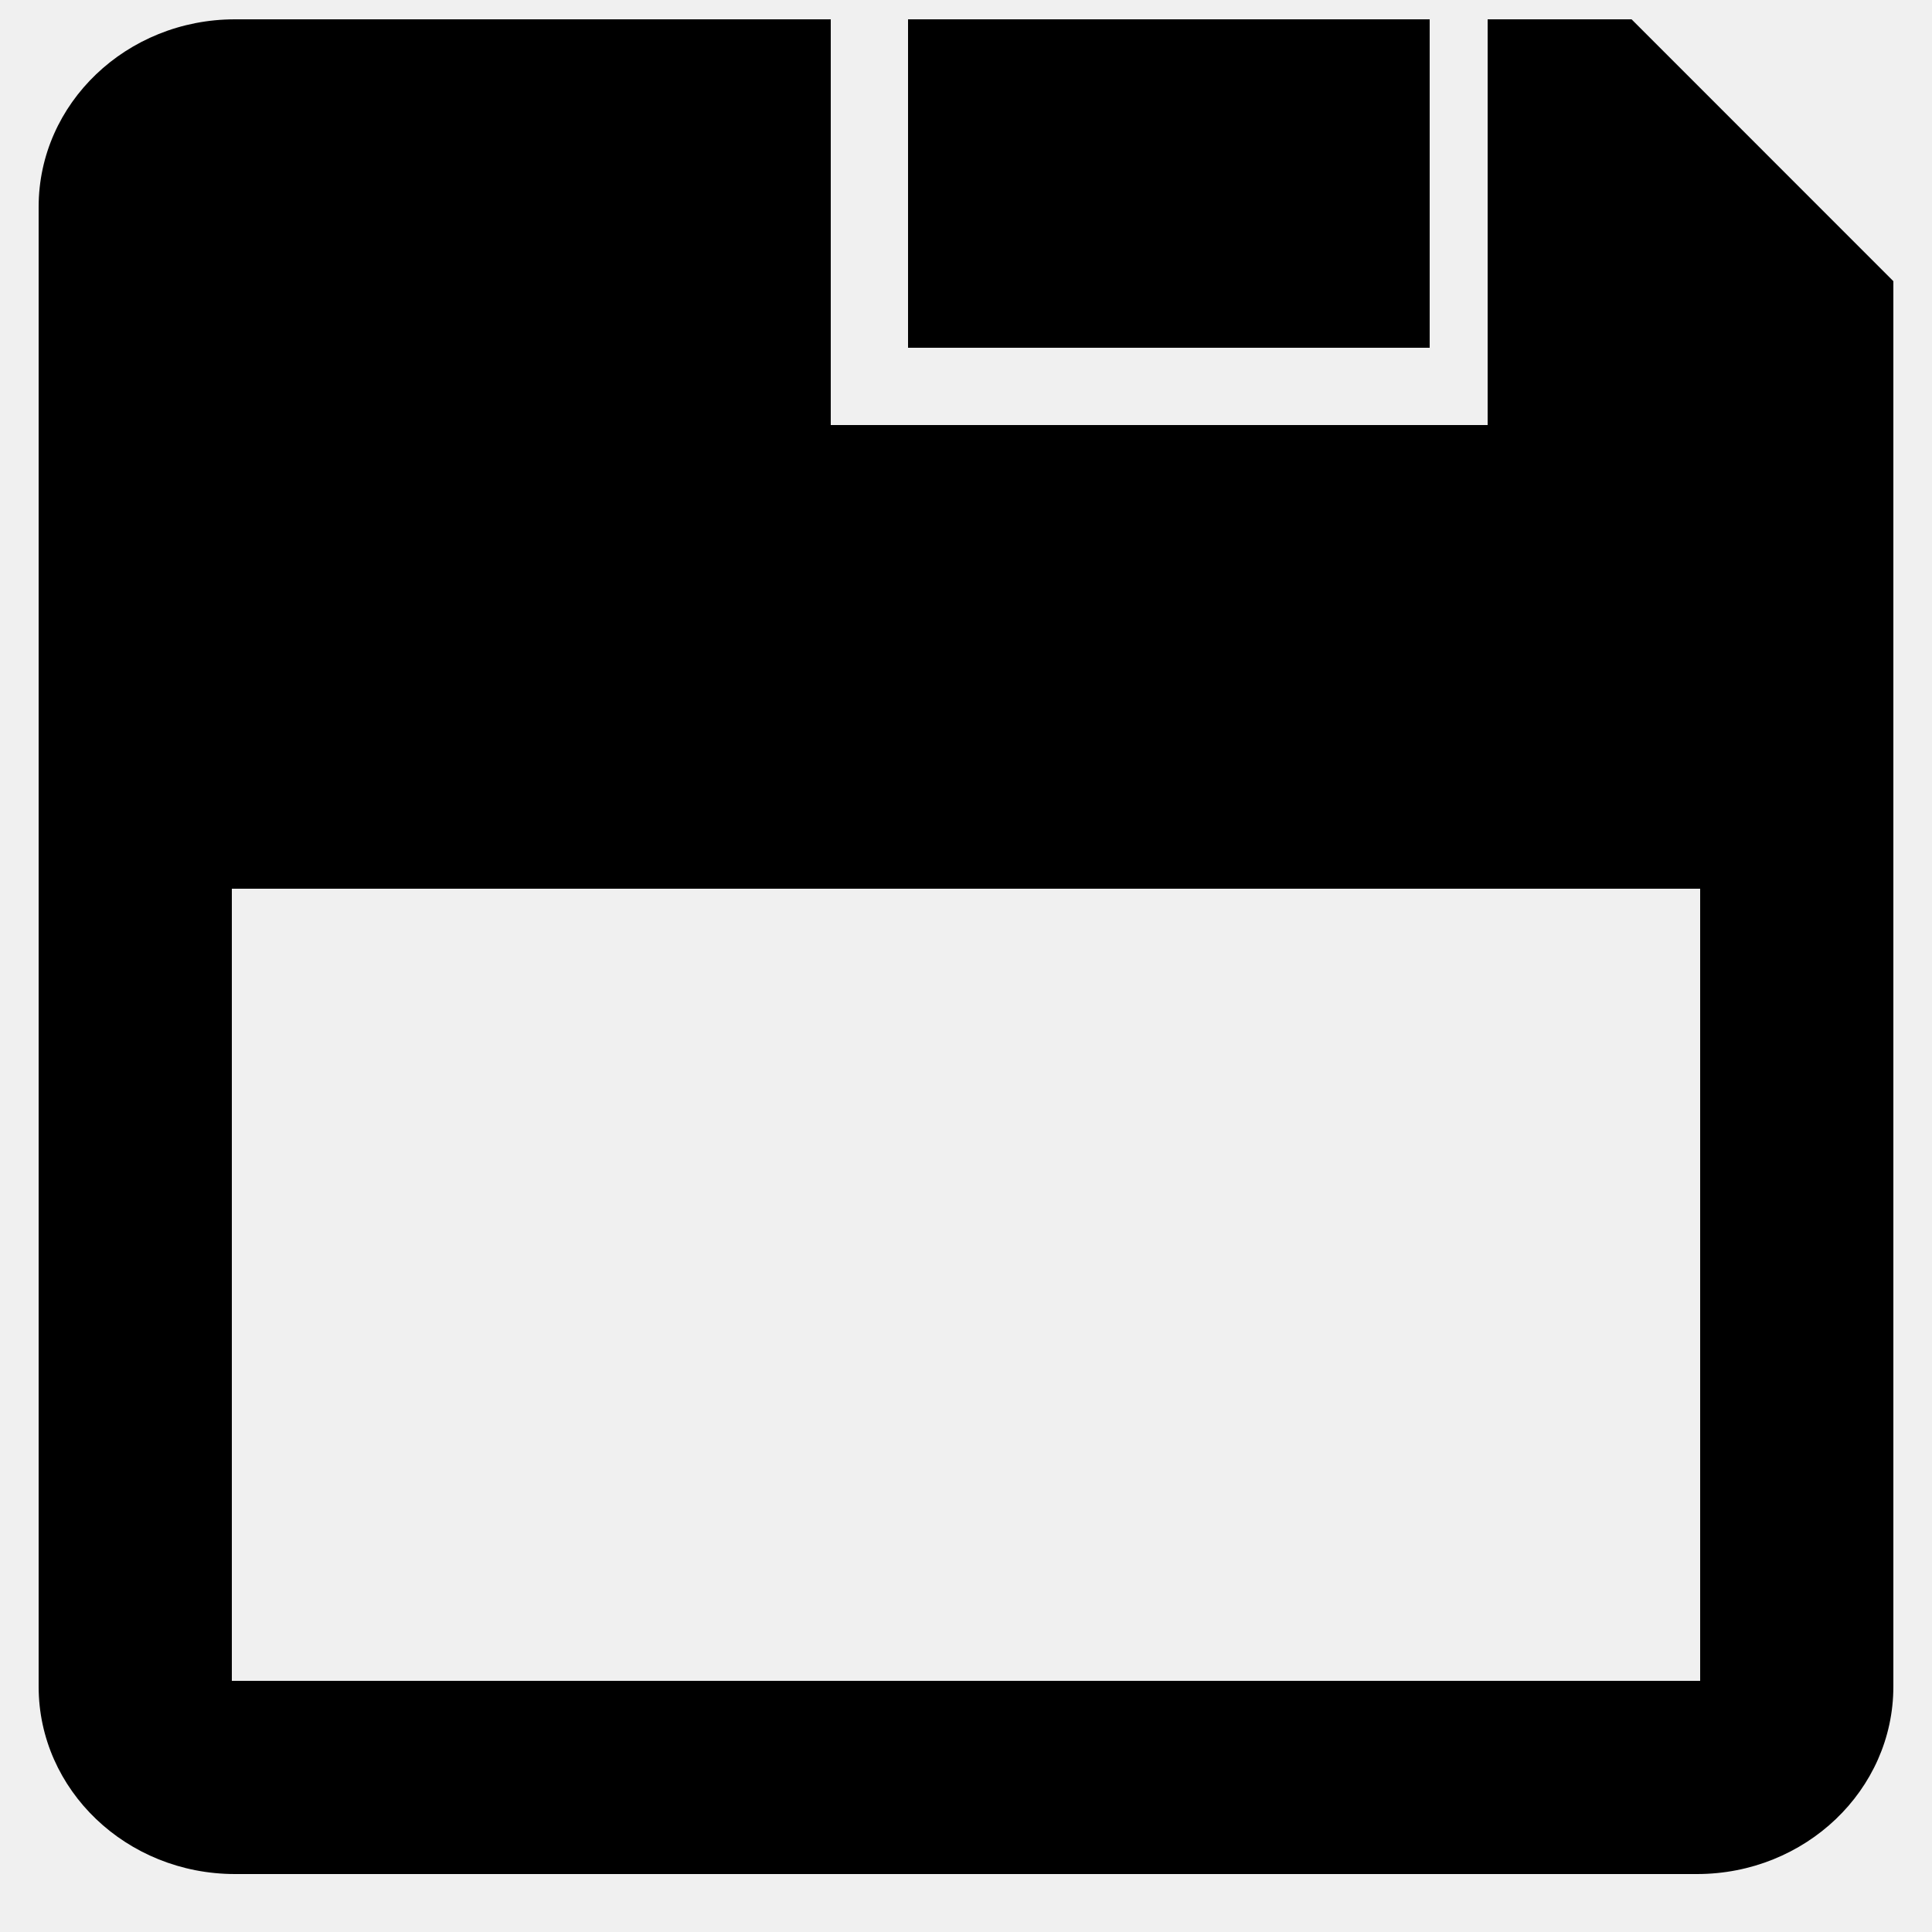
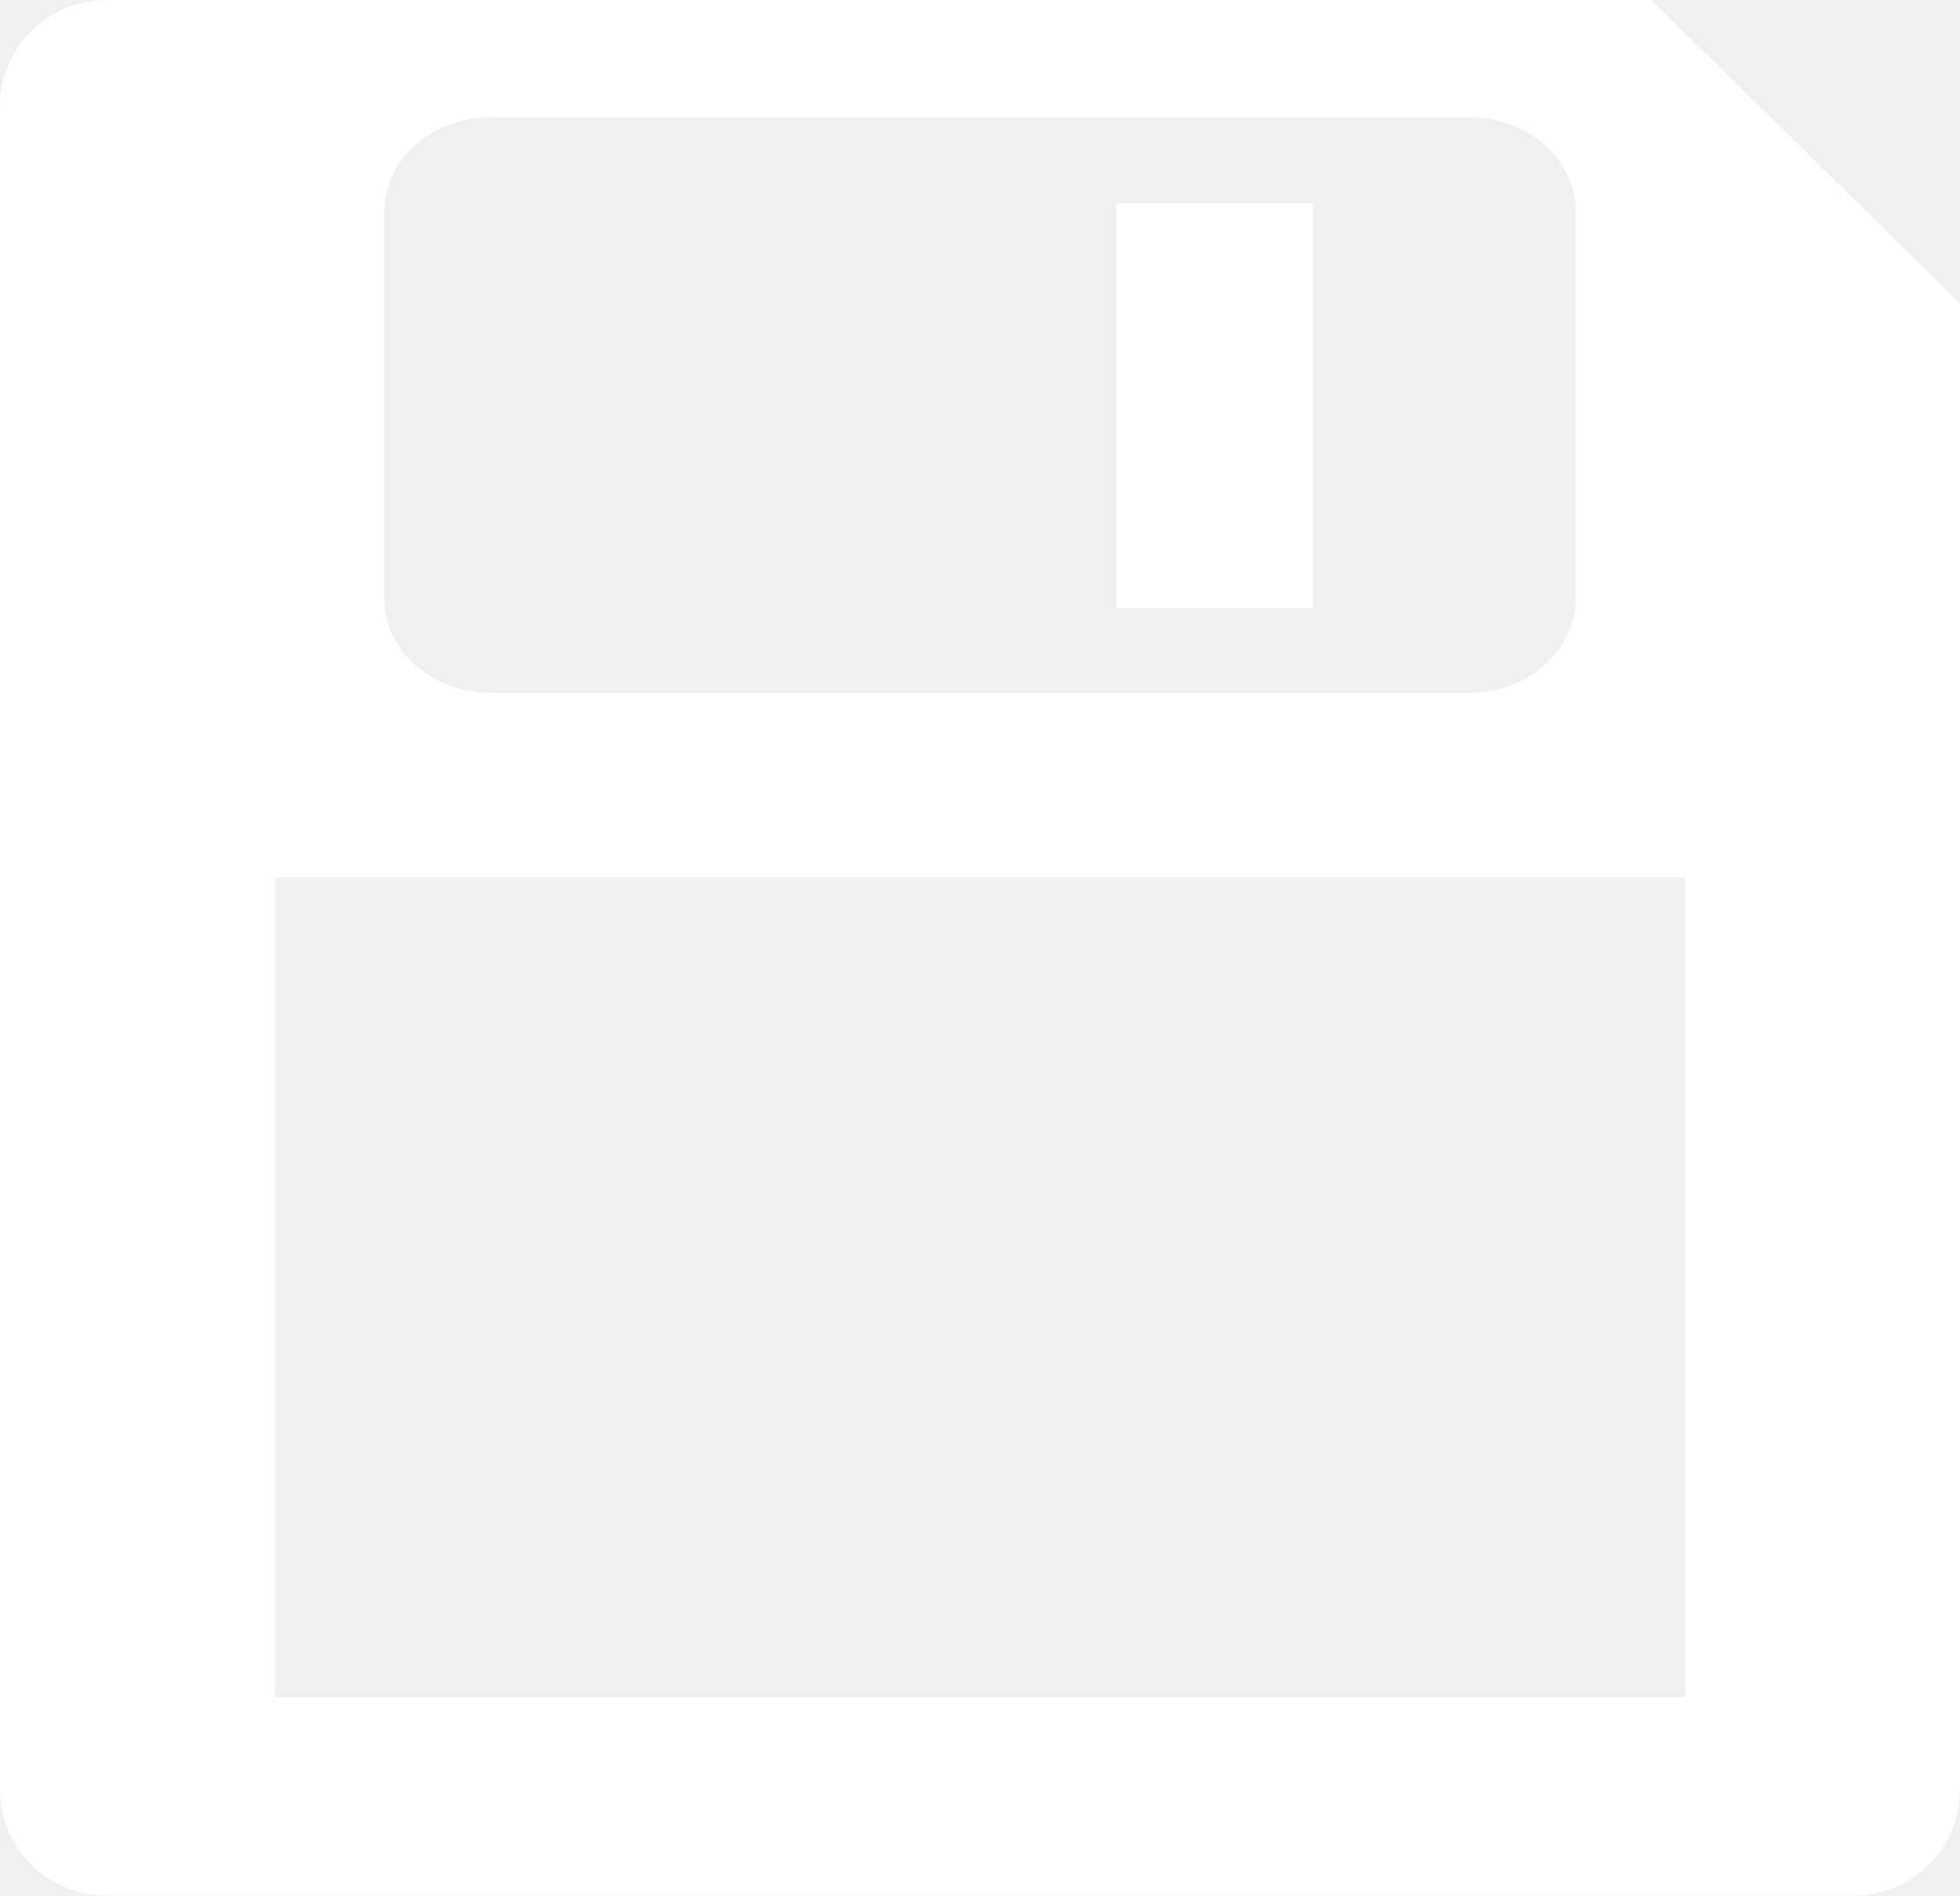
- <svg xmlns="http://www.w3.org/2000/svg" version="1.1" x="0px" y="0px" width="100px" height="100px" viewBox="0 0 100 100" enable-background="new 0 0 100 100" xml:space="preserve">
-   <g id="Captions">
- </g>
-   <g id="Your_Icon">
-     <path fill="#000000" d="M84.45,1H77v21H43V1H12.165C6.55,1,2,5.346,2,10.707v76.59C2,92.654,6.55,97,12.165,97h75.67   C93.446,97,98,92.654,98,87.297V14.554L84.45,1z M88,87H12V46h76V87z M74,1H47v17h27V1z" />
+ <svg xmlns="http://www.w3.org/2000/svg" version="1.1" x="0px" y="0px" viewBox="0 0 100.001 96.743" enable-background="new 0 0 100 96.743" xml:space="preserve" id="svg2" width="100.001" height="96.743">
+   <defs id="defs16" />
+   <g id="g4" style="fill:#ffffff">
+     <rect x="56.946" y="10.375" width="10.05" height="20.671" id="rect6" style="fill:#ffffff" />
+     <path d="M 84.25,0 5.433,0 C 2.43,0 0,2.412 0,5.4 l 0,85.95 c 0,2.982 2.43,5.393 5.433,5.393 l 89.139,0 c 2.999,0 5.429,-2.41 5.429,-5.393 l 0,-75.865 L 84.25,0 Z M 19.608,10.796 c 0,-2.647 2.43,-4.809 5.433,-4.809 l 49.93,0 c 2.991,0 5.428,2.161 5.428,4.809 l 0,19.75 c 0,2.647 -2.437,4.809 -5.428,4.809 l -49.93,0 c -3.003,0 -5.433,-2.162 -5.433,-4.809 l 0,-19.75 0,0 z m 66.372,75.812 -71.957,0 0,-41.832 71.957,0 0,41.832 z" id="path8" style="fill:#ffffff" />
  </g>
</svg>
